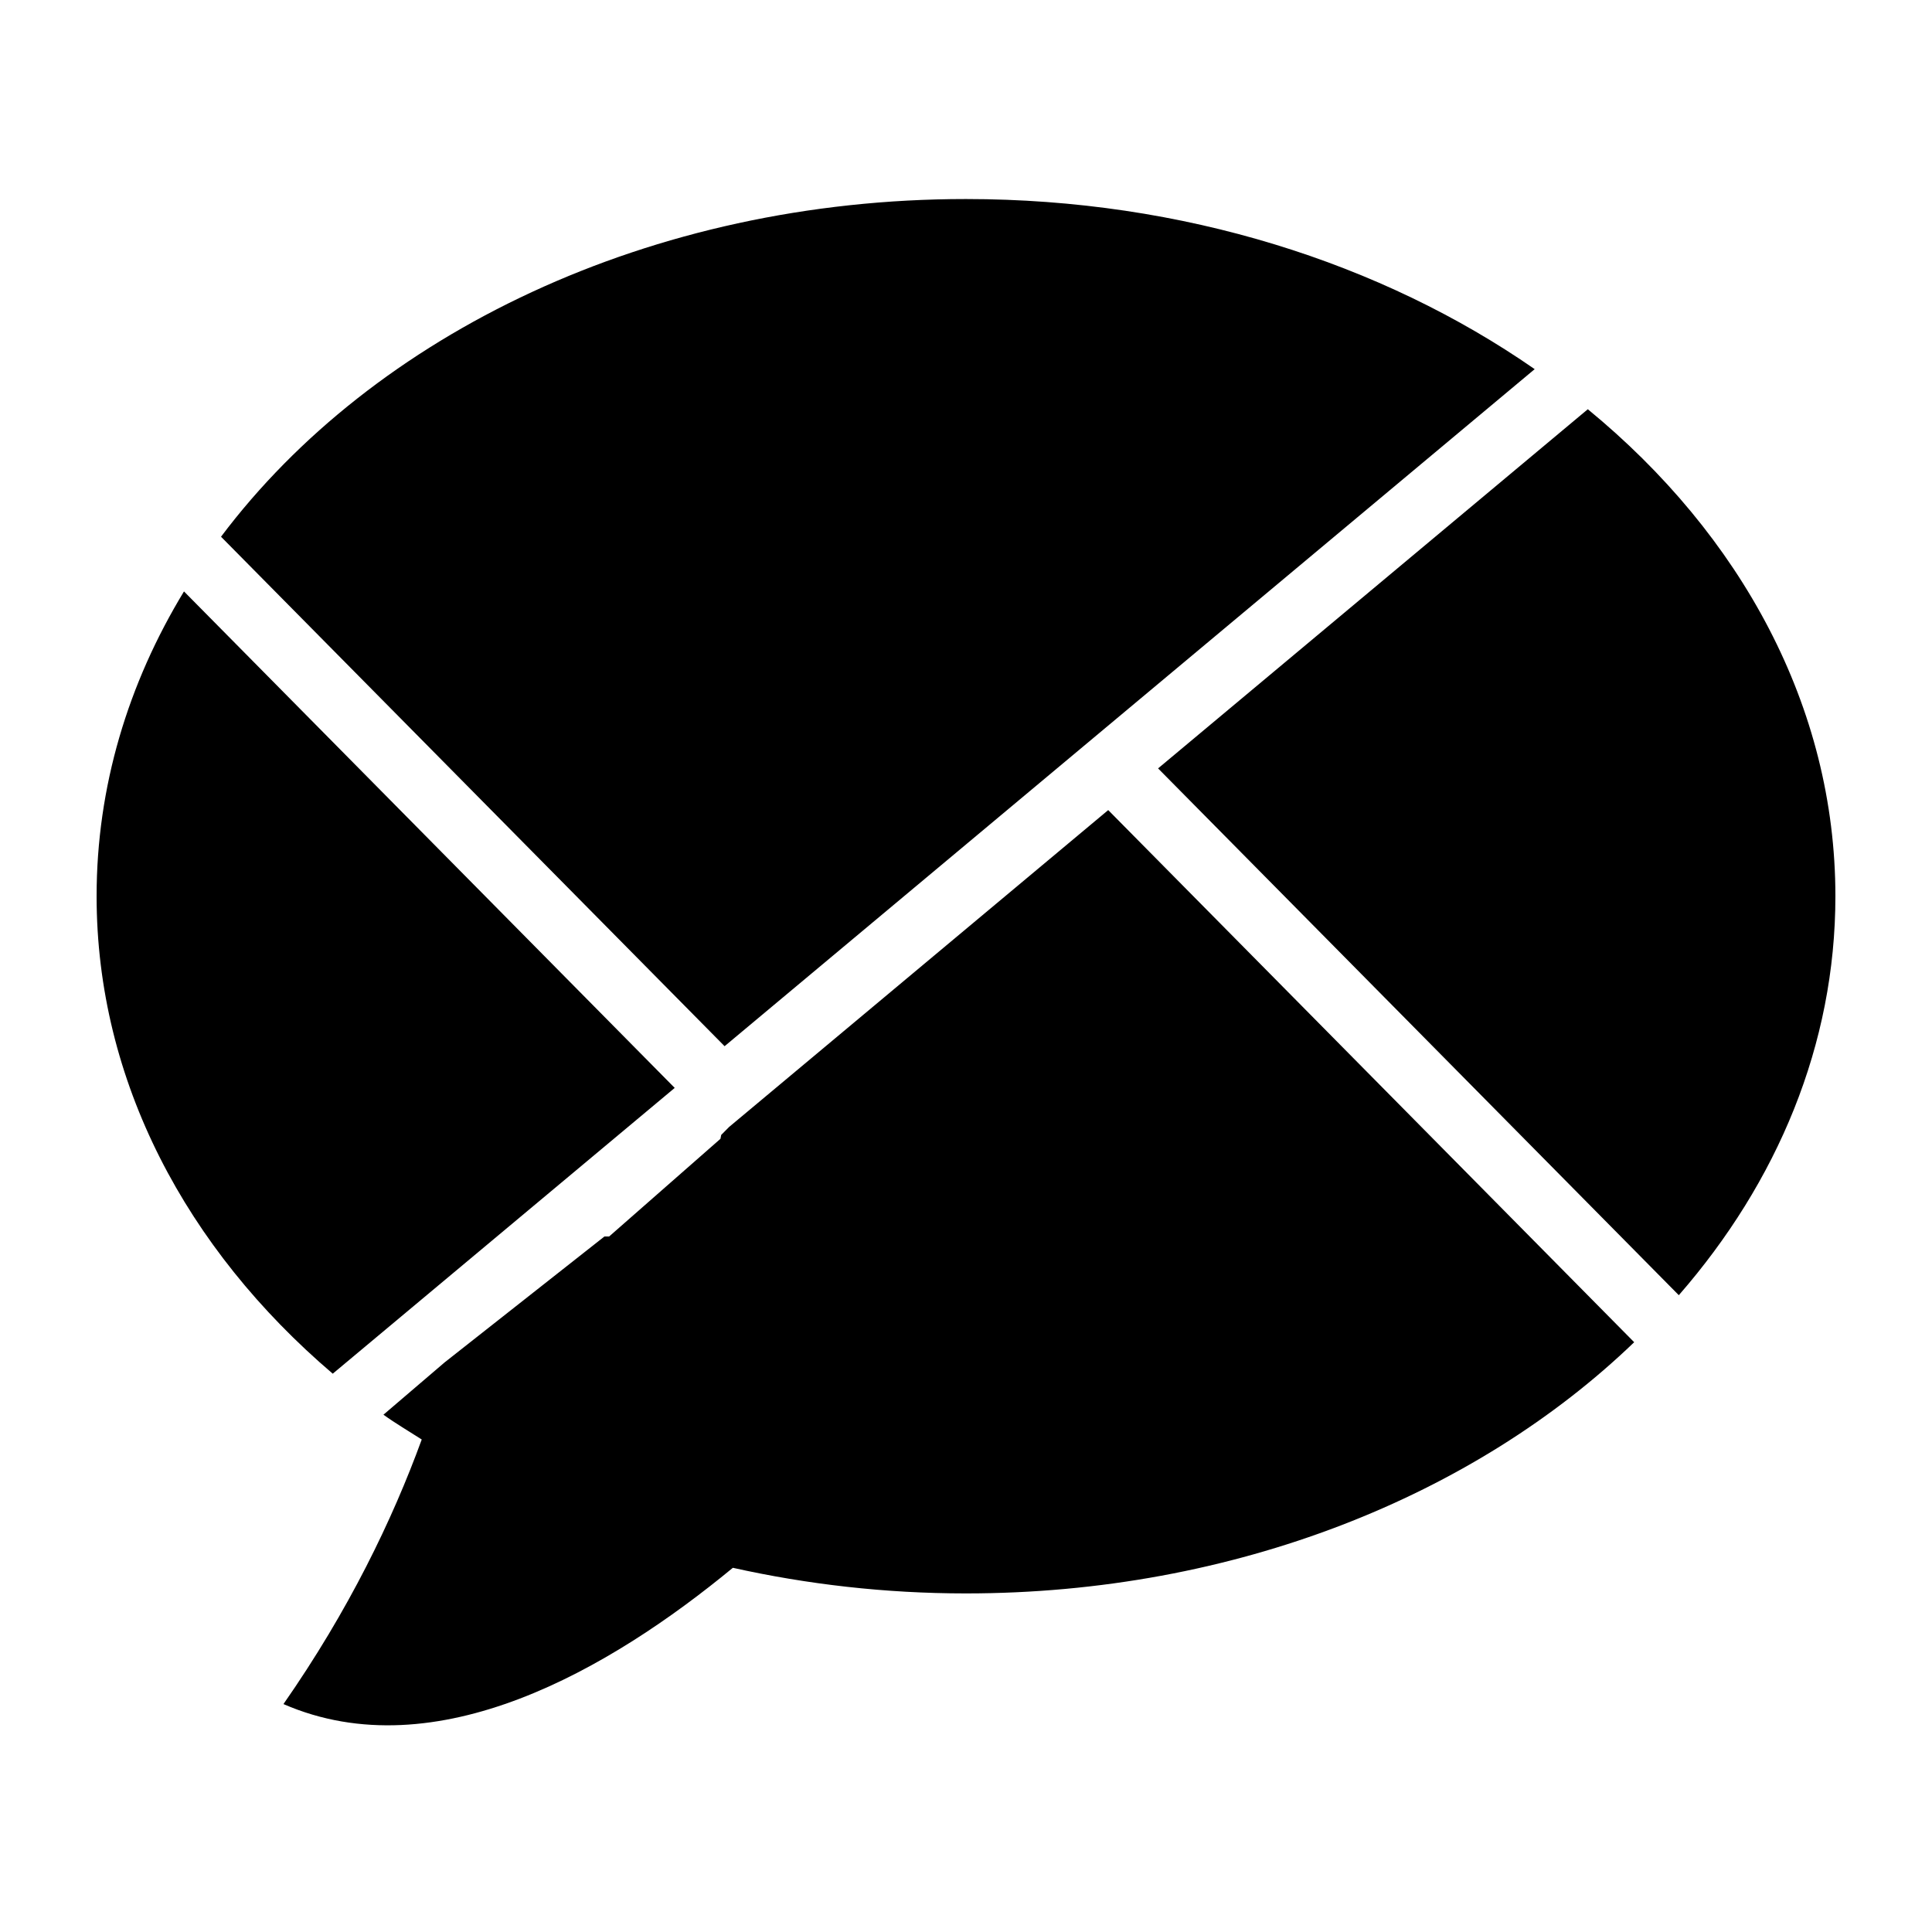
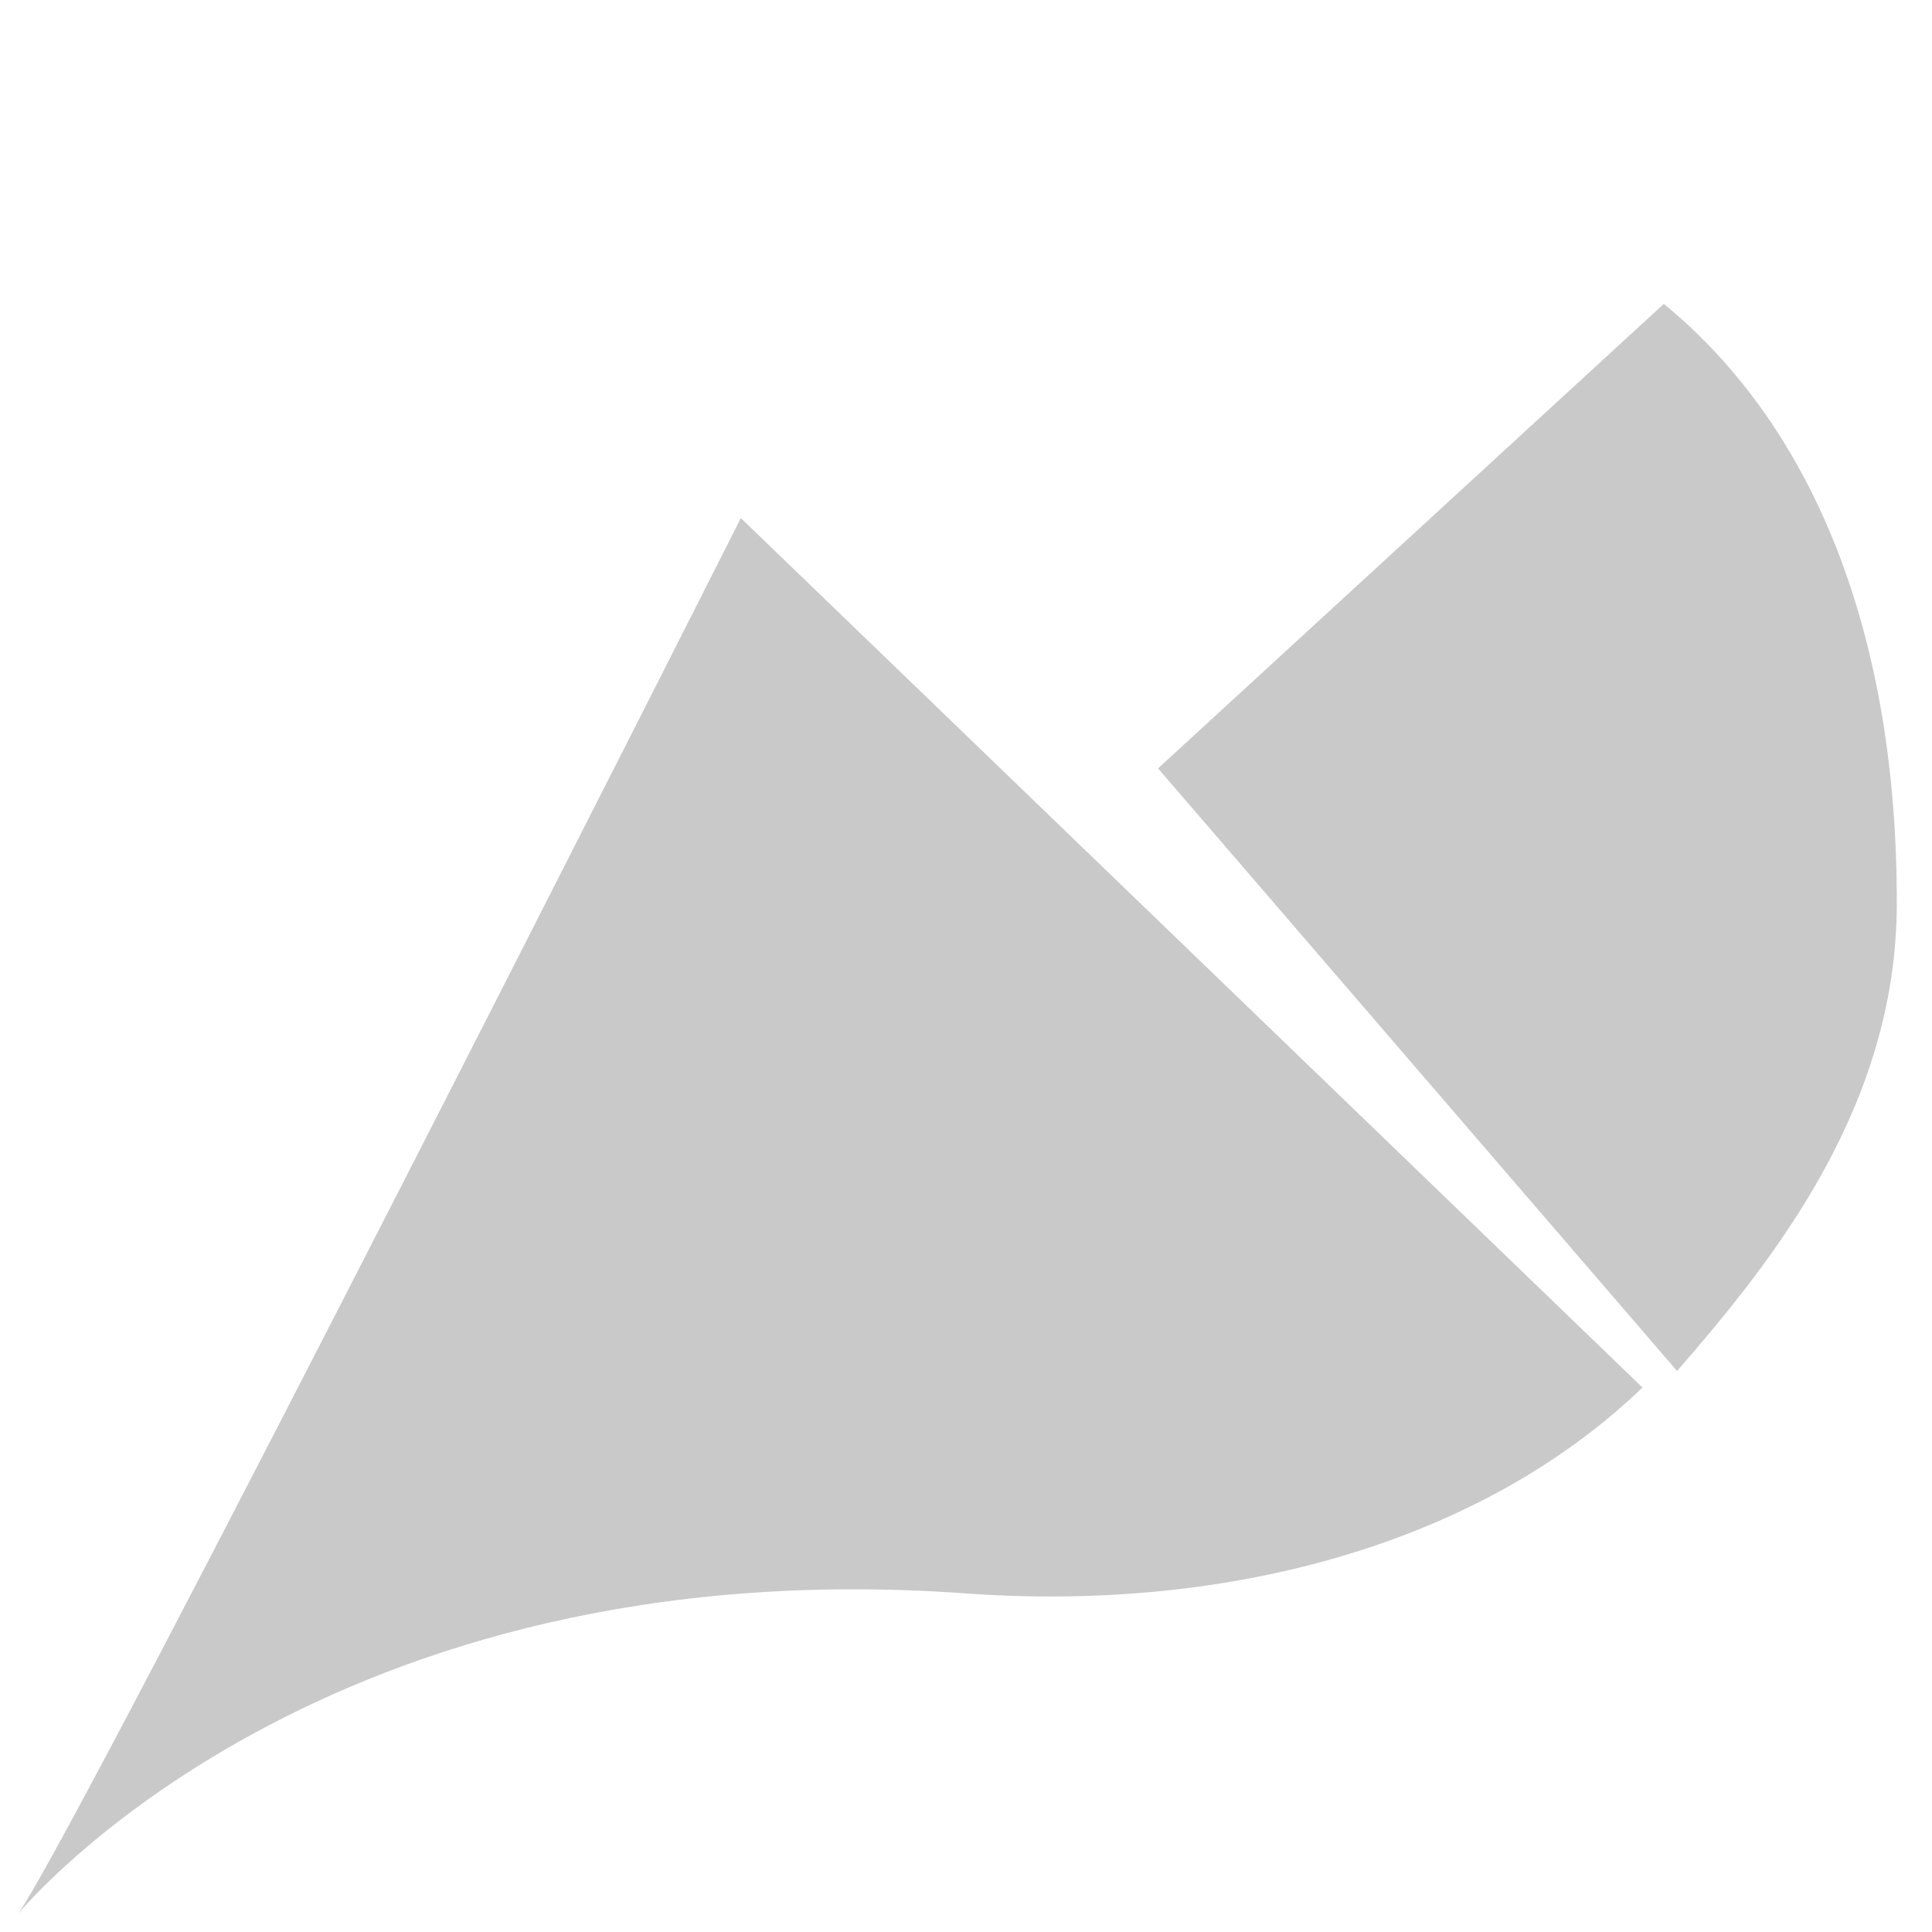
- <svg xmlns="http://www.w3.org/2000/svg" version="1.1" id="Icons" x="0px" y="0px" width="100px" height="100px" viewBox="0 0 100 100" style="enable-background:new 0 0 100 100;" xml:space="preserve">
-   <path id="Google_Buzz" style="fill-rule:evenodd;clip-rule:evenodd;" d="M95,46.388c0,7.683-3.003,14.799-8.105,20.651  L59.942,39.772l22.243-18.59C90.109,27.687,95,36.578,95,46.388z M37.505,54.151l41.93-35.044  c-7.894-5.481-18.179-8.805-29.438-8.805c-16.361,0-30.681,7.005-38.557,17.479L37.505,54.151z M17.223,71.102l17.7-14.792  l-25.4-25.698C6.627,35.377,5,40.73,5,46.388C5,55.955,9.648,64.645,17.223,71.102z M84.585,69.473L57.361,41.93L37.735,58.334  l-0.406,0.41l-0.038,0.2L31.529,64h-0.243L23,70.528c0,0.001,0,0.001,0,0.001l-3.153,2.696c0.624,0.449,1.326,0.861,1.982,1.283  c-1.515,4.15-3.771,8.836-7.157,13.695c7.908,3.439,16.924-1.825,23.261-7.054c3.838,0.855,7.881,1.326,12.061,1.326  C63.896,82.476,76.33,77.417,84.585,69.473z" />
+ <svg xmlns="http://www.w3.org/2000/svg" width="100%" height="100%" viewBox="0 0 100 100" version="1.1" xml:space="preserve" style="fill-rule:evenodd;clip-rule:evenodd;stroke-linejoin:round;stroke-miterlimit:2;">
+   <path id="Google_Buzz" d="M98.177,46.833C98.149,57.205 91.906,65.109 86.804,70.961L59.942,39.772L86.12,15.729C94.044,22.234 98.214,33.106 98.177,46.833ZM85.014,71.818L38.346,26.815C38.346,26.815 4.333,94.185 0.947,99.044C1.272,98.67 16.757,80.083 49.994,82.475C63.86,83.473 76.759,79.762 85.014,71.818Z" style="fill:rgb(201,201,201);" />
</svg>
